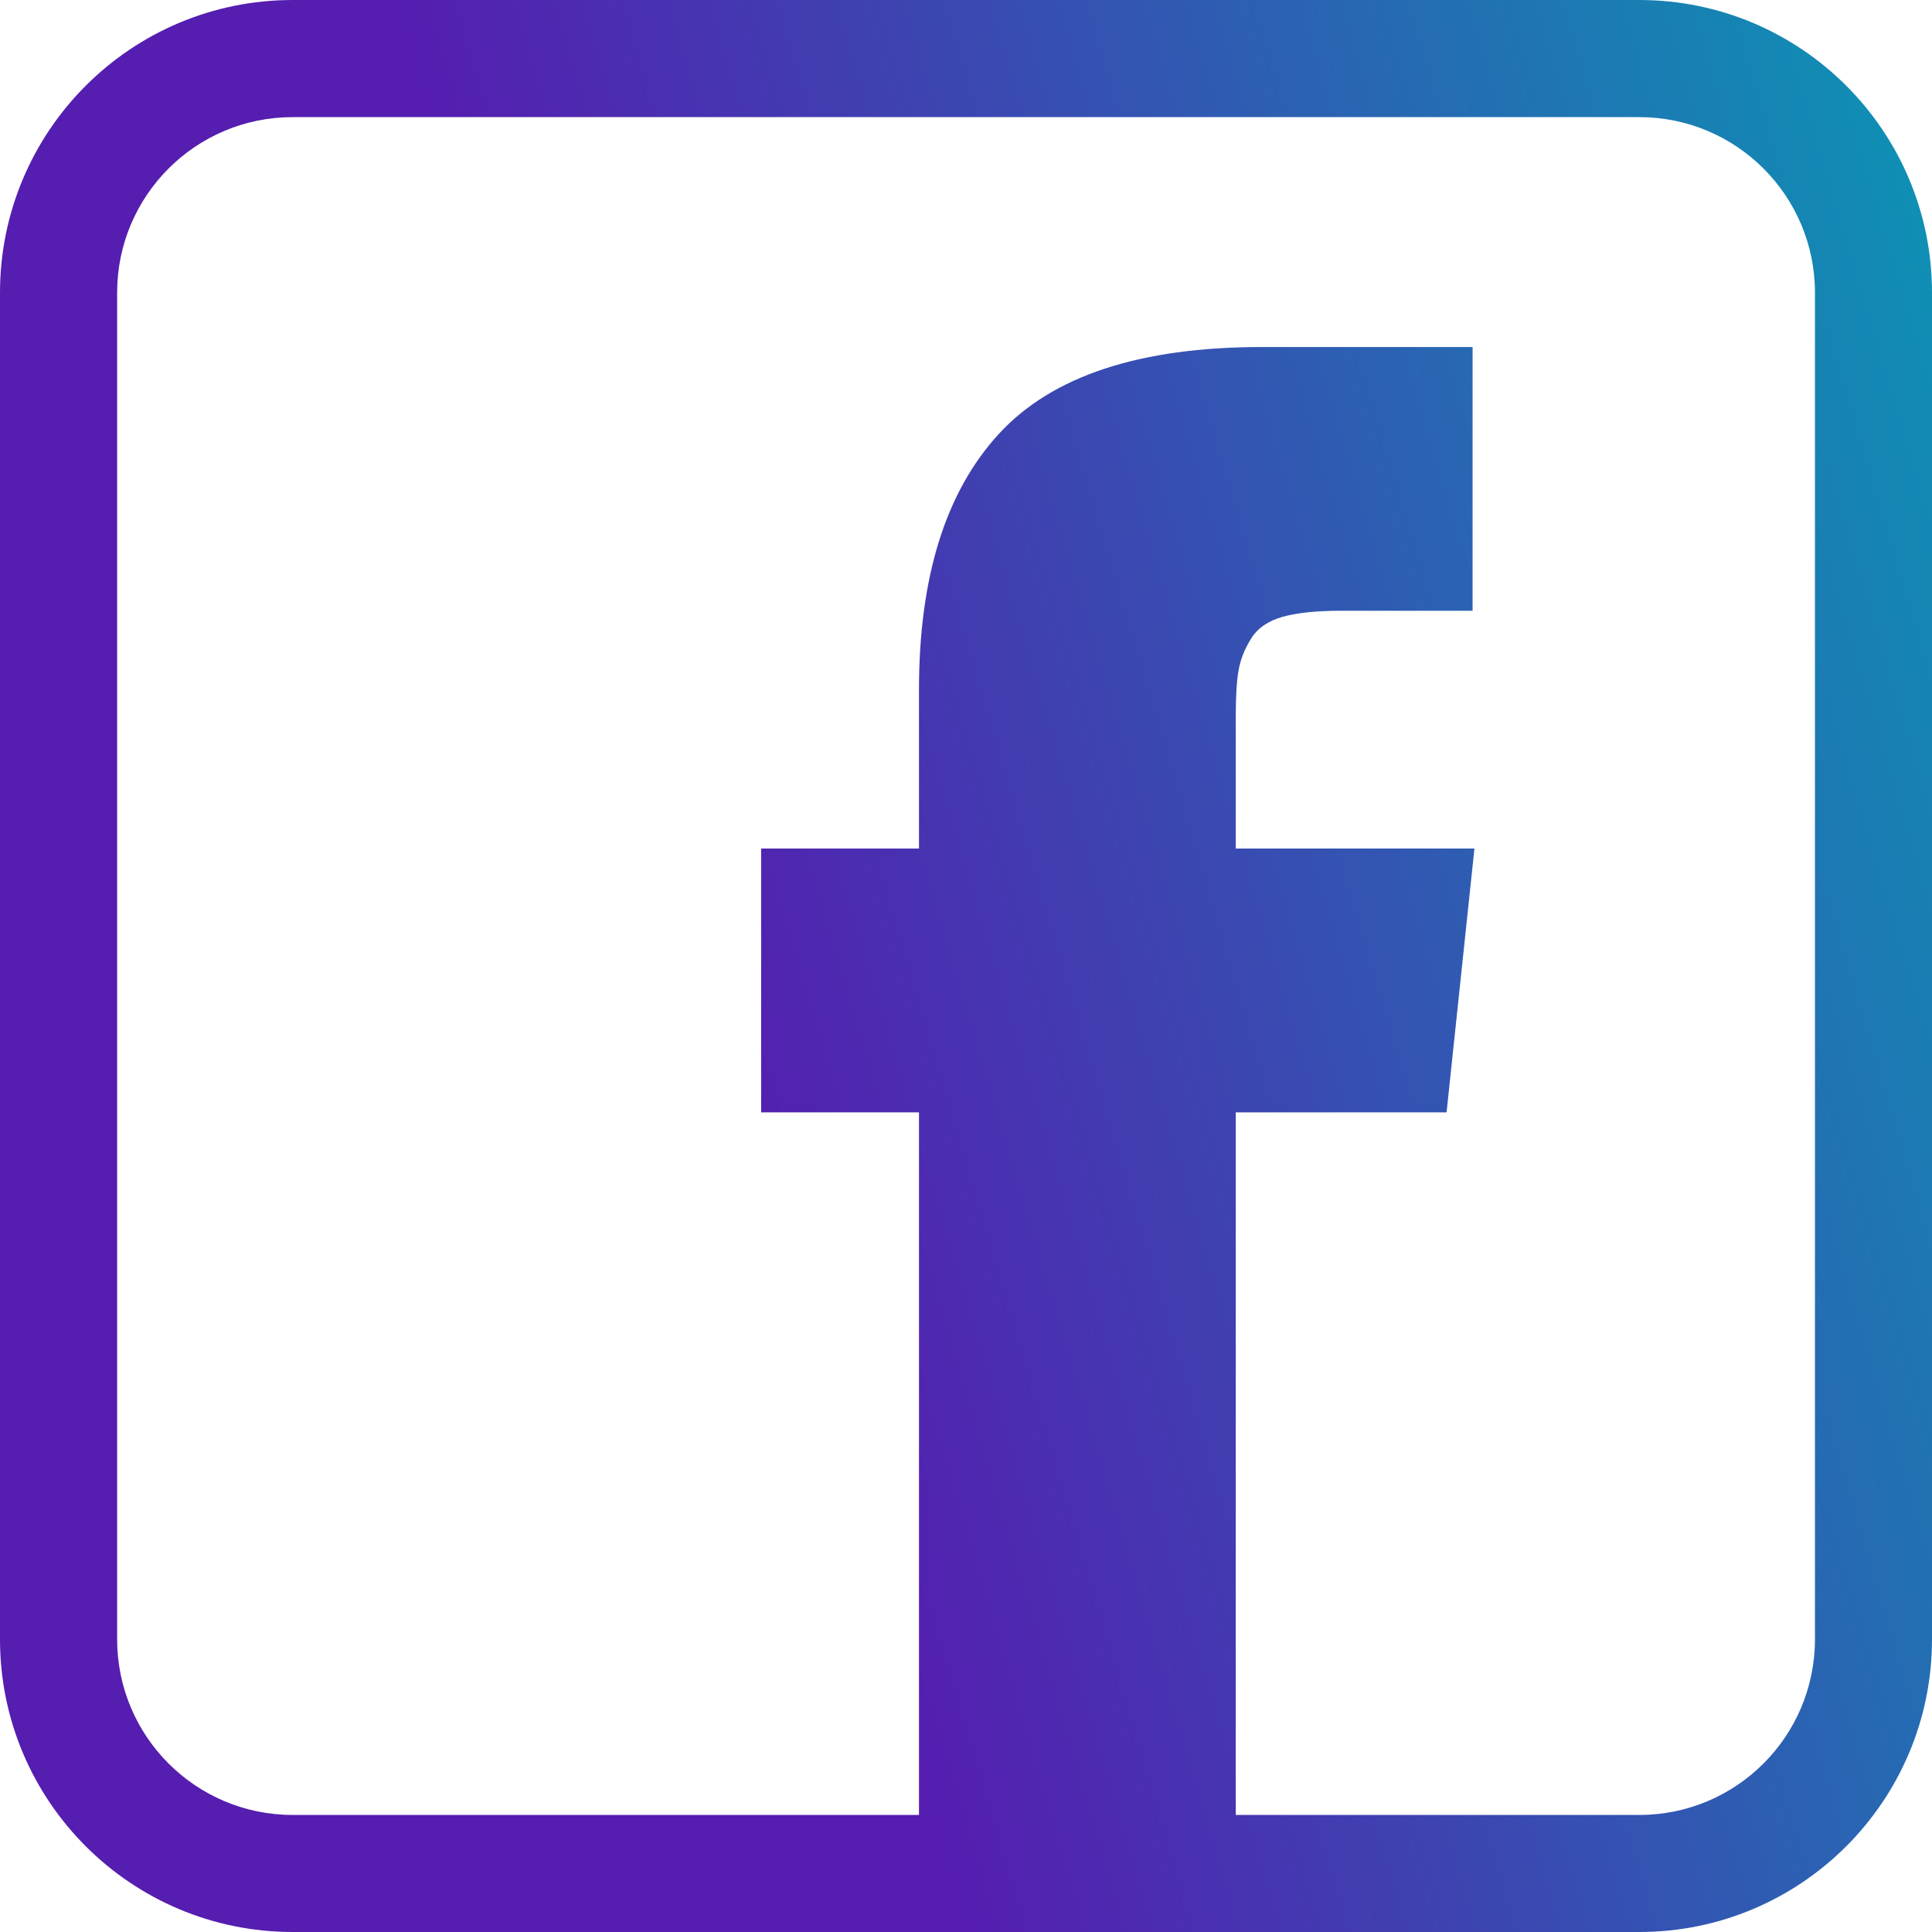
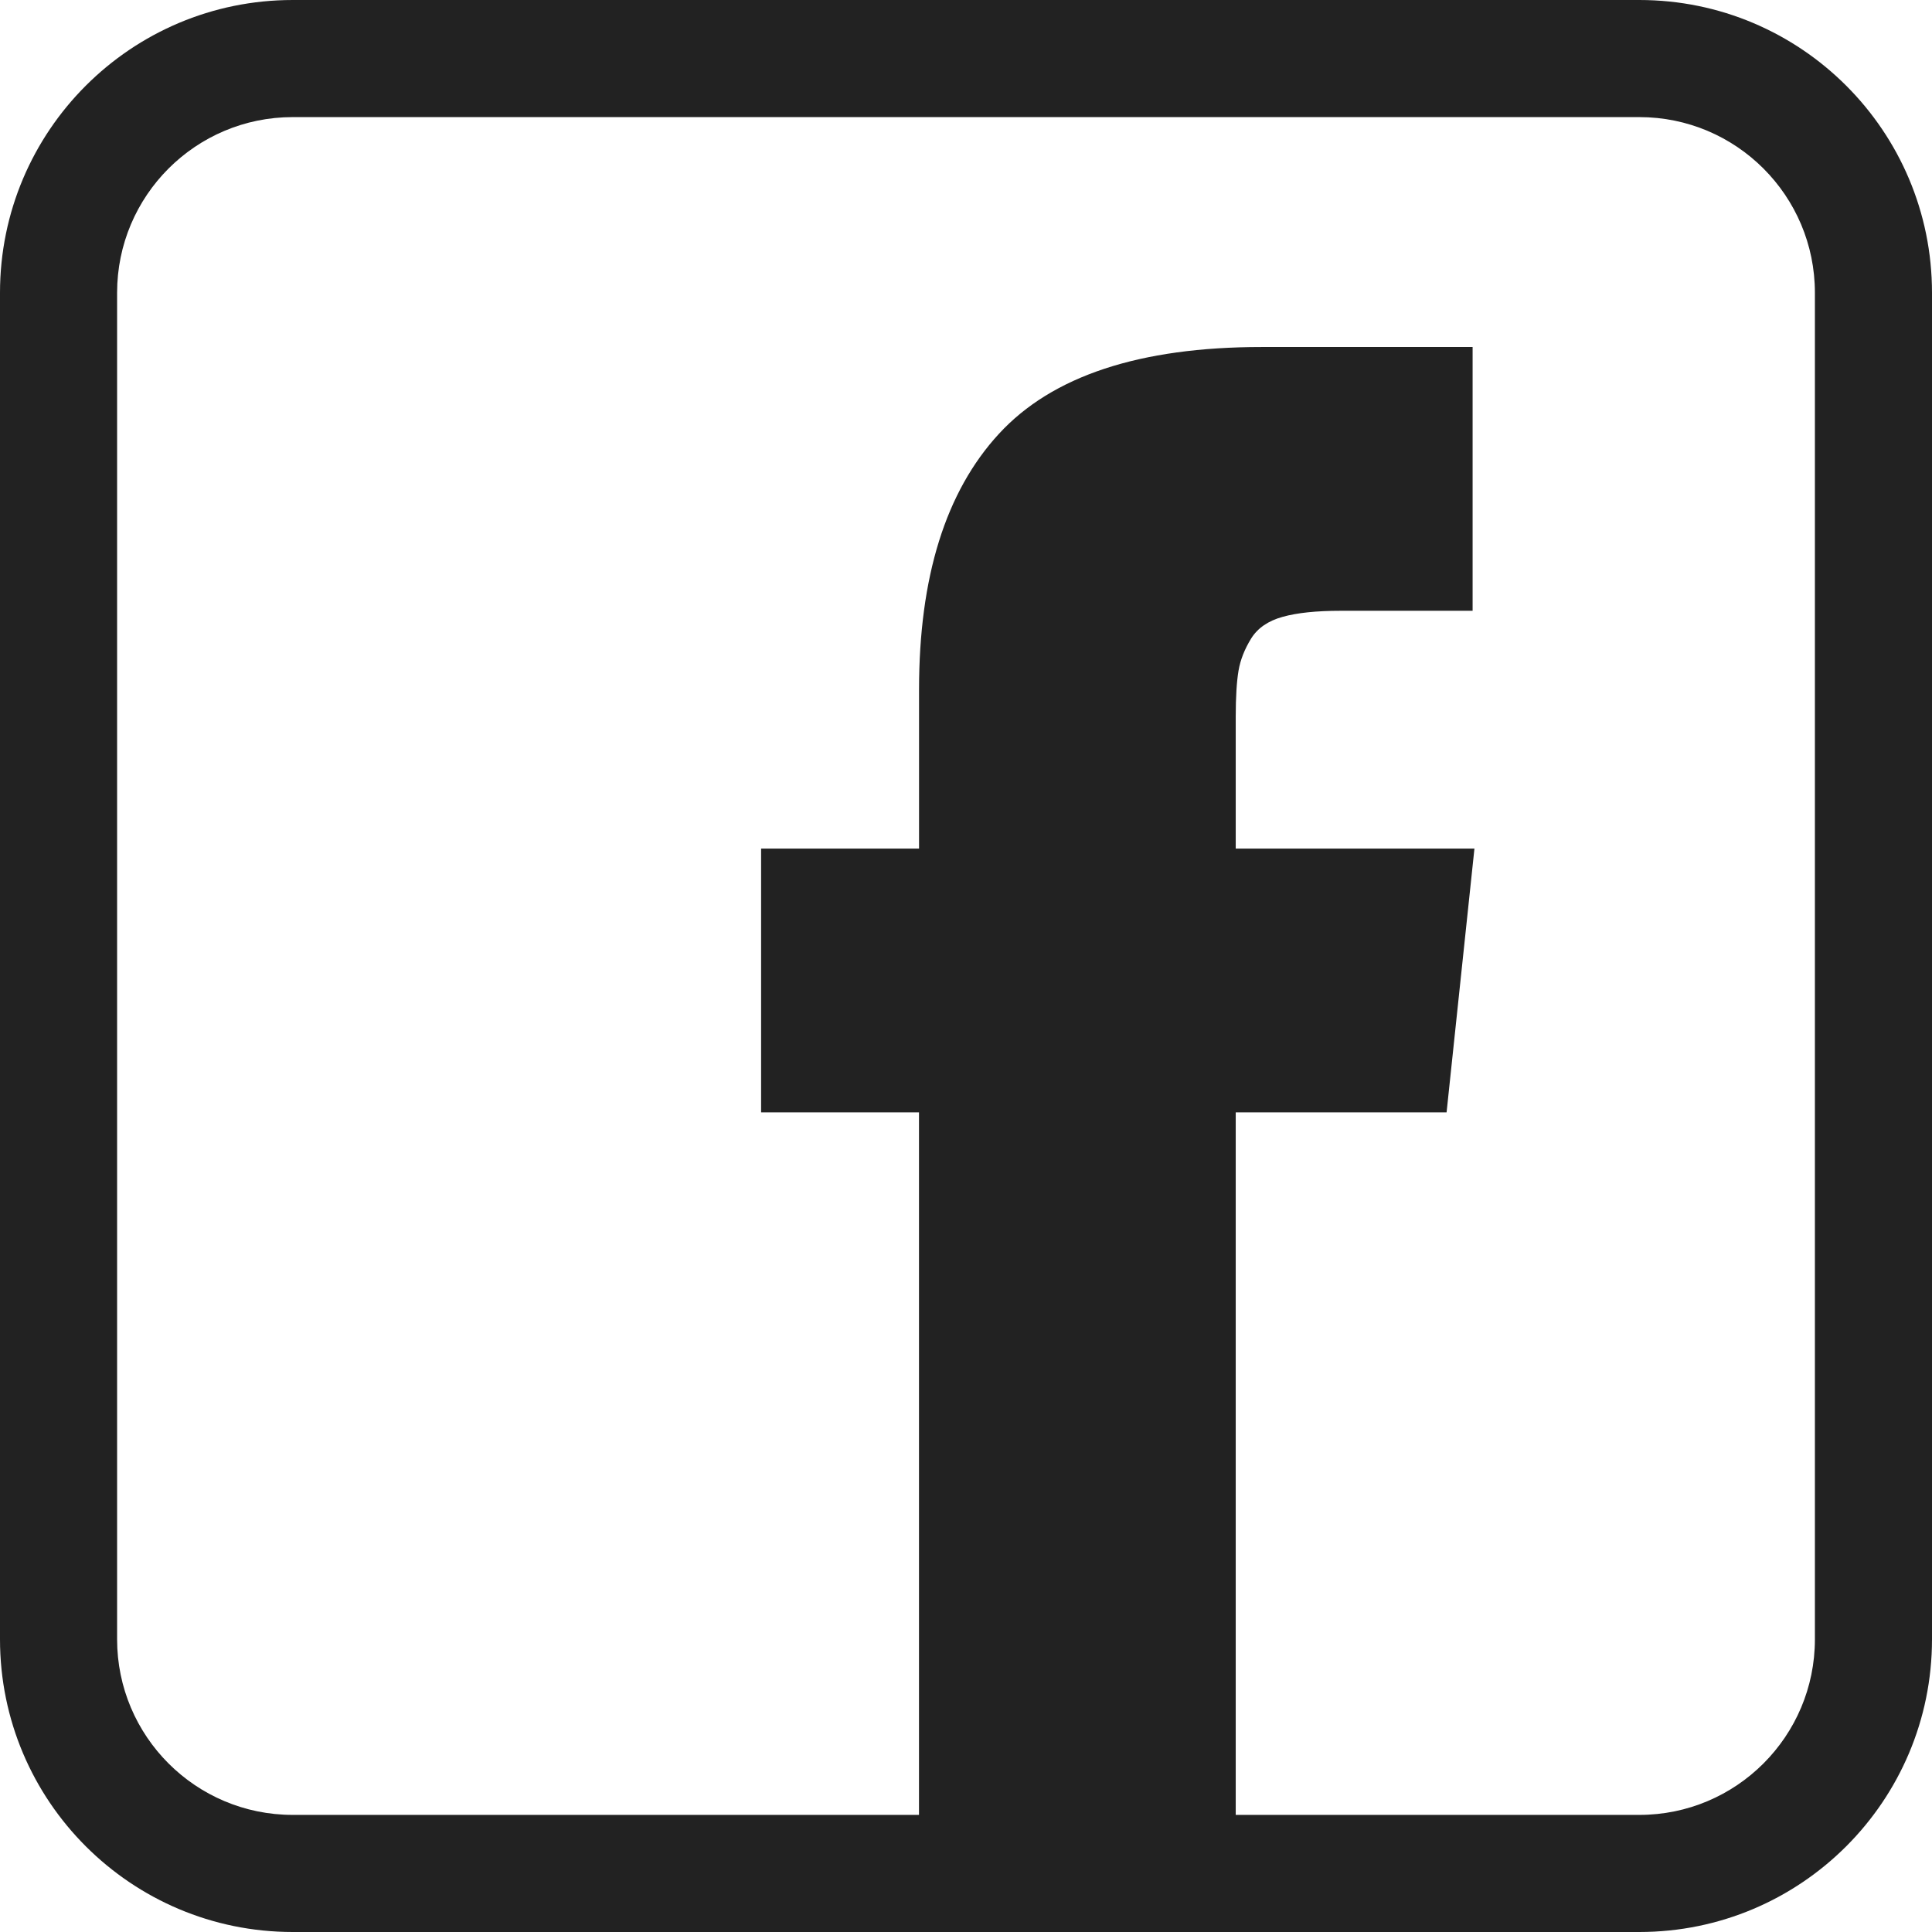
- <svg xmlns="http://www.w3.org/2000/svg" width="24" height="24" viewBox="0 0 24 24" fill="none">
-   <path fill-rule="evenodd" clip-rule="evenodd" d="M3.636 1.455H20.364C21.569 1.455 22.546 2.431 22.546 3.636V20.364C22.546 21.569 21.569 22.546 20.364 22.546H15.351V13.818H17.97L18.316 10.541H15.351V8.903C15.351 8.657 15.362 8.466 15.385 8.332C15.408 8.197 15.46 8.064 15.541 7.934C15.622 7.803 15.753 7.713 15.934 7.662C16.114 7.612 16.355 7.587 16.655 7.587H18.293V4.311H15.674C14.159 4.311 13.07 4.67 12.409 5.389C11.747 6.109 11.416 7.168 11.416 8.568V10.541H9.455V13.818H11.416V22.546H3.636C2.431 22.546 1.455 21.569 1.455 20.364V3.636C1.455 2.431 2.431 1.455 3.636 1.455ZM0 3.636C0 1.628 1.628 0 3.636 0H20.364C22.372 0 24 1.628 24 3.636V20.364C24 22.372 22.372 24 20.364 24H3.636C1.628 24 0 22.372 0 20.364V3.636Z" fill="url(#paint0_linear_5077_1508)" />
-   <defs>
-     <linearGradient id="paint0_linear_5077_1508" x1="19.443" y1="-16.216" x2="1.646" y2="-10.943" gradientUnits="userSpaceOnUse">
-       <stop stop-color="#0B96B4" />
-       <stop offset="1" stop-color="#551DB0" />
-     </linearGradient>
-   </defs>
+ <svg xmlns="http://www.w3.org/2000/svg" width="36" height="36" viewBox="0 0 36 36" fill="none">
+   <g id="Social/FB">
+     <path id="Union" fill-rule="evenodd" clip-rule="evenodd" d="M5.455 2.182H30.546C32.353 2.182 33.818 3.647 33.818 5.455V30.546C33.818 32.353 32.353 33.818 30.546 33.818H23.026V20.727H26.955L27.474 15.812H23.026V13.354C23.026 12.985 23.044 12.7 23.078 12.498C23.112 12.296 23.191 12.097 23.312 11.9C23.433 11.704 23.629 11.569 23.9 11.494C24.172 11.418 24.532 11.381 24.982 11.381H27.44V6.466H23.511C21.238 6.466 19.605 7.005 18.613 8.084C17.62 9.163 17.125 10.752 17.125 12.852V15.812H14.182V20.727H17.124V33.818H5.455C3.647 33.818 2.182 32.353 2.182 30.546V5.455C2.182 3.647 3.647 2.182 5.455 2.182ZM0 5.455C0 2.442 2.442 0 5.455 0H30.546C33.558 0 36 2.442 36 5.455V30.546C36 33.558 33.558 36 30.546 36H5.455C2.442 36 0 33.558 0 30.546V5.455Z" fill="#222222" />
+   </g>
</svg>
